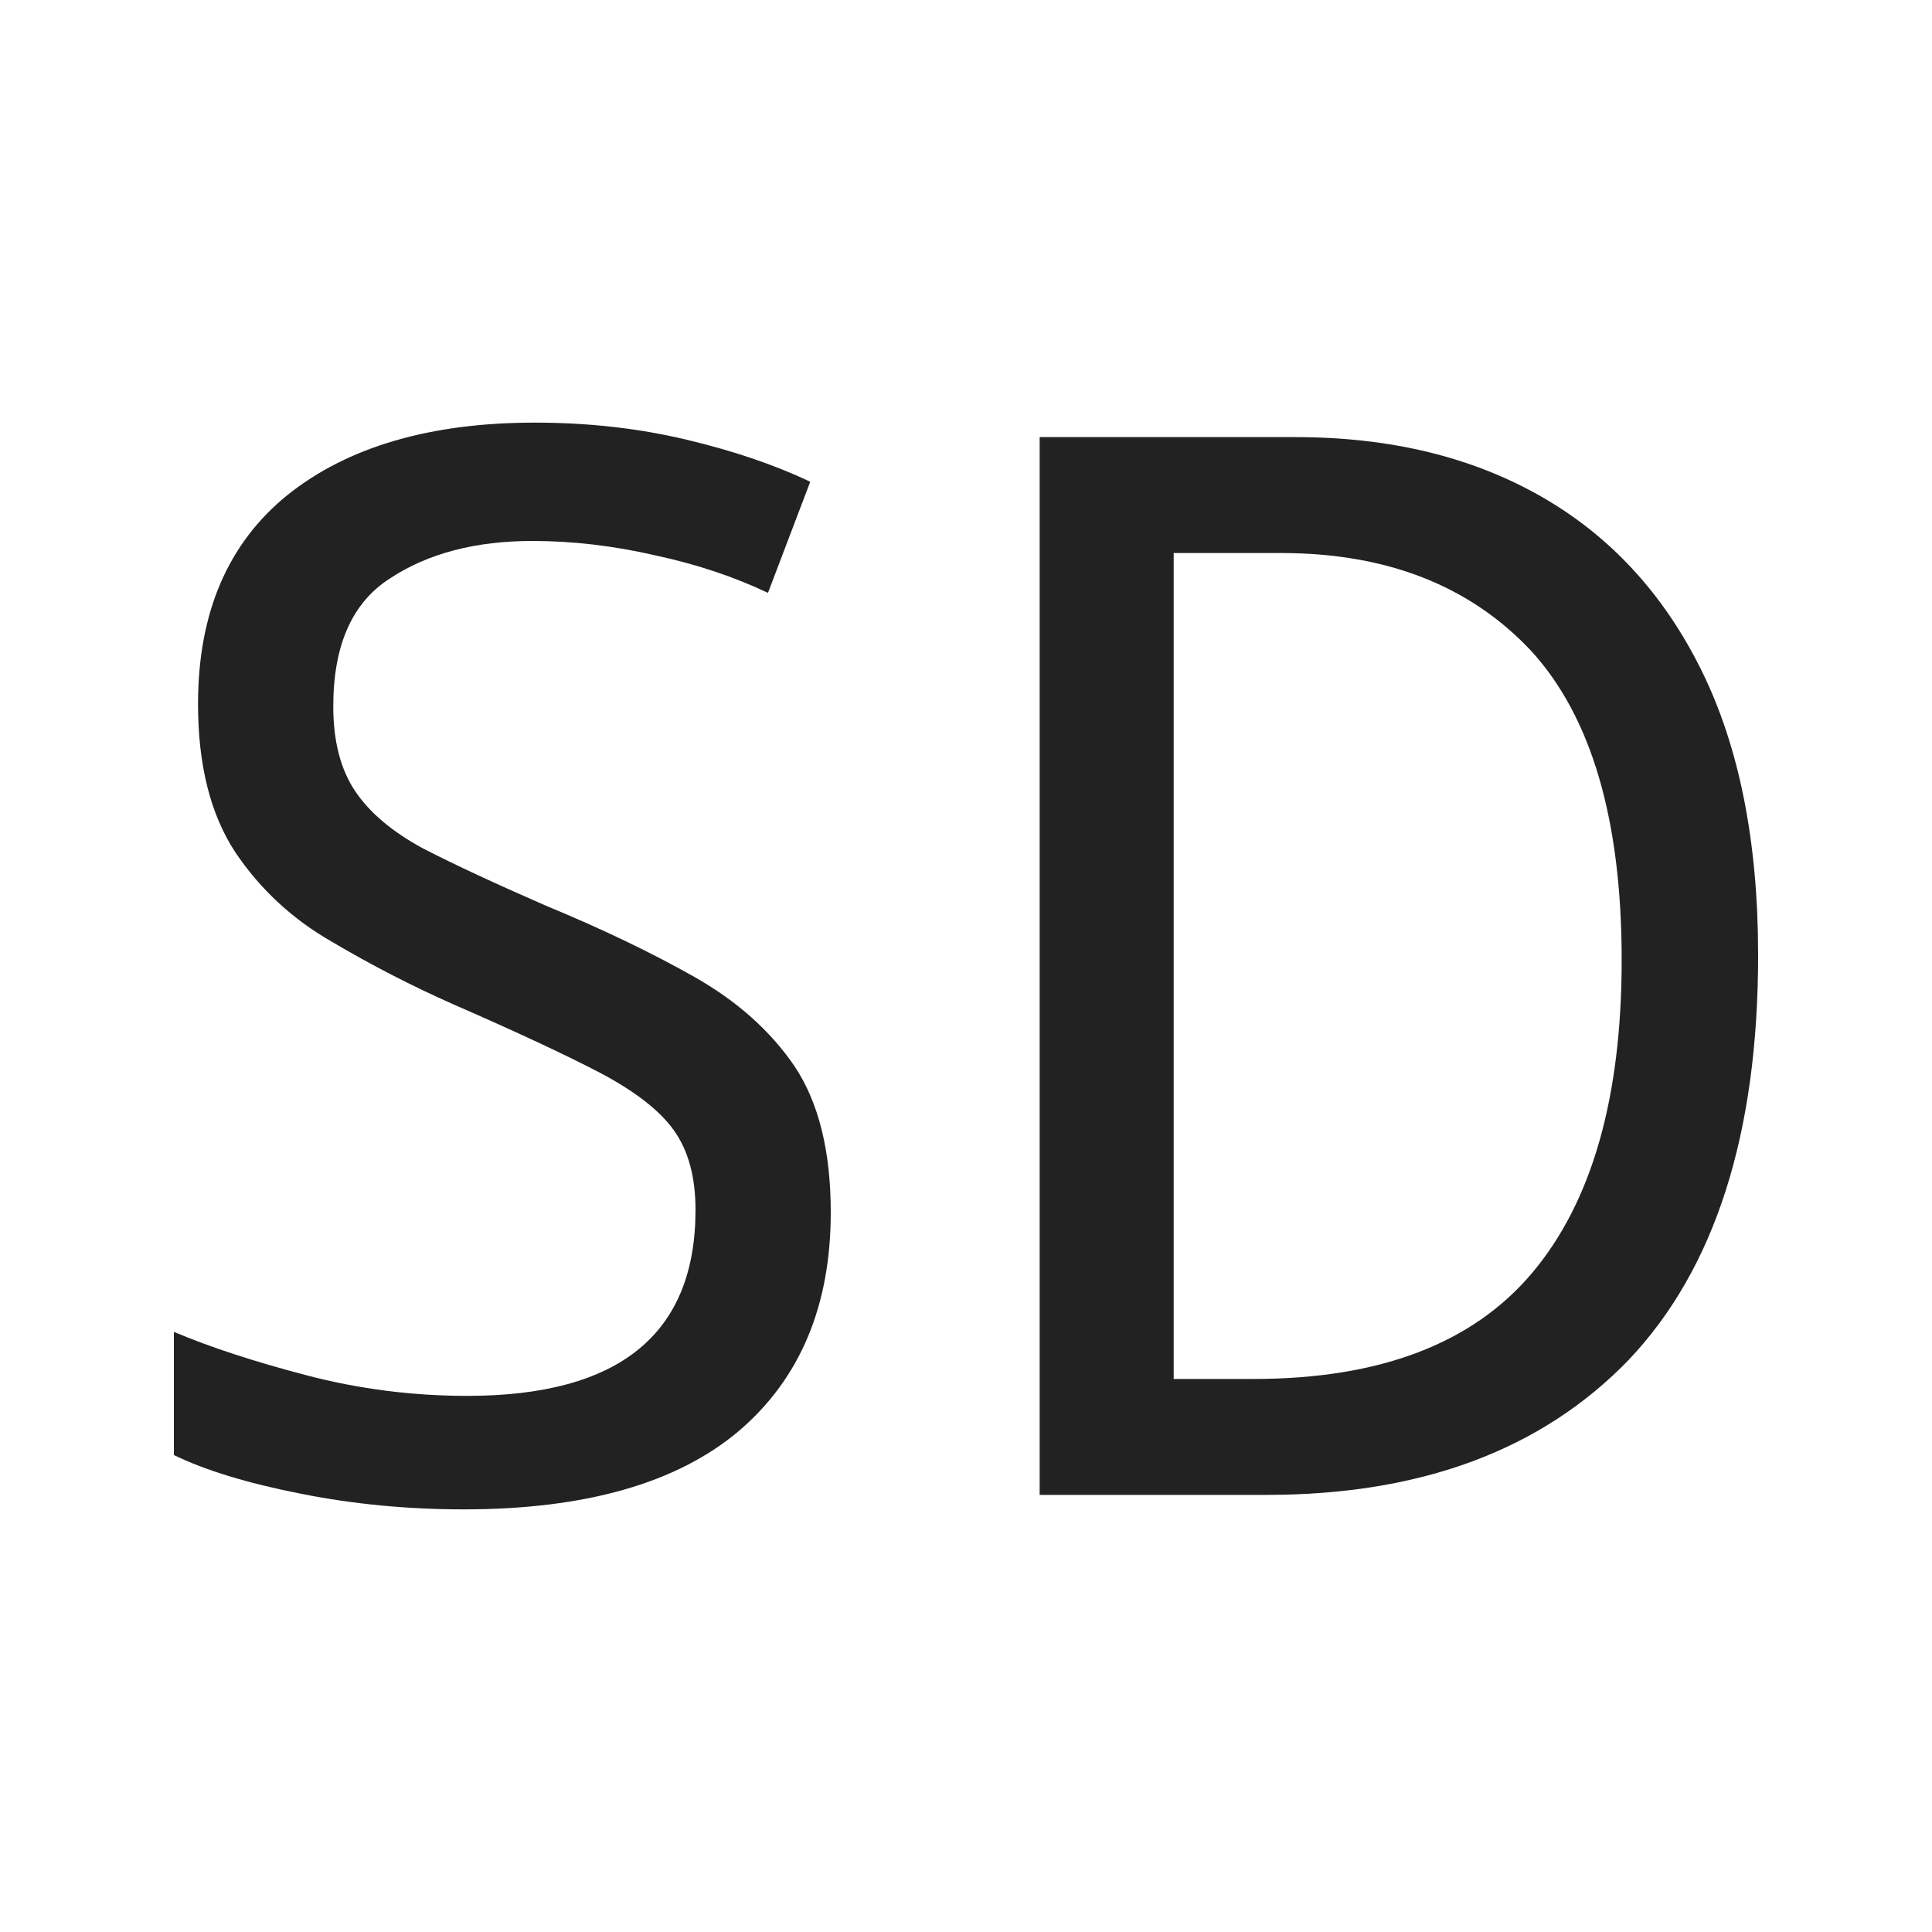
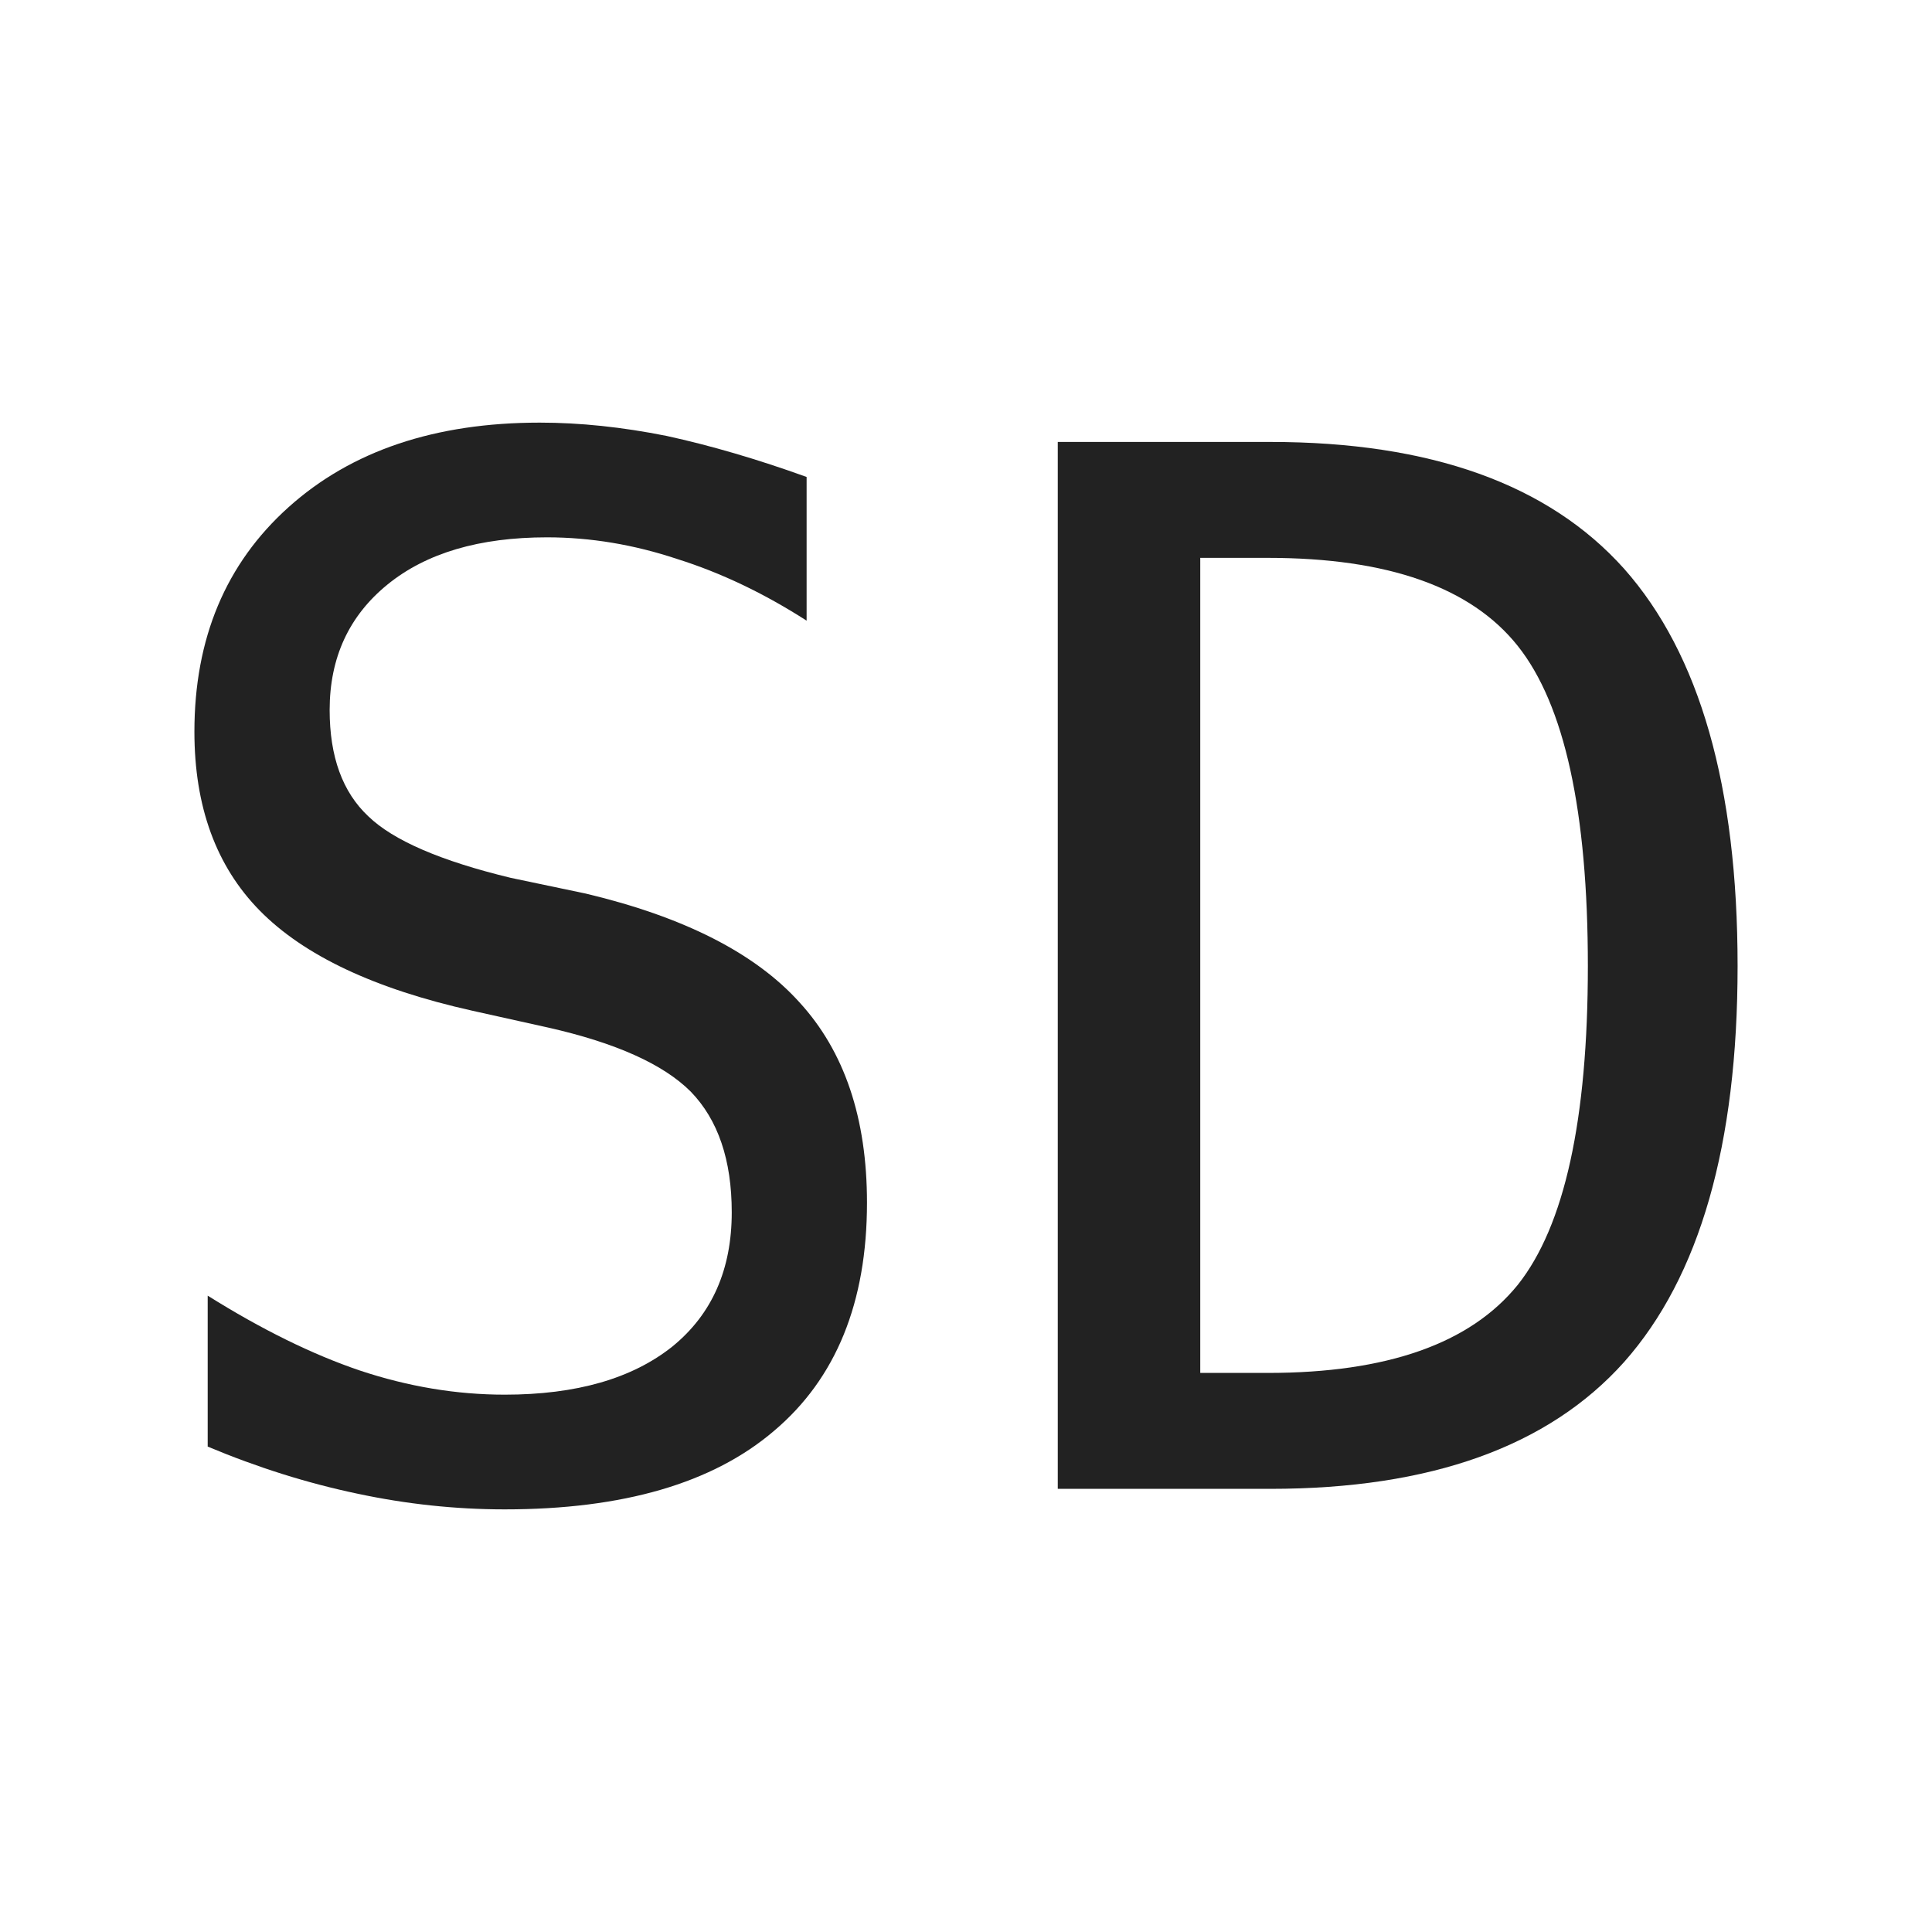
<svg xmlns="http://www.w3.org/2000/svg" width="16px" height="16px" viewBox="0 0 16 16">
-   <path d="M3.84 12.5Q3.14 12.5 2.49 12.37Q1.83 12.24 1.44 12.05V11.03Q1.89 11.22 2.54 11.39Q3.19 11.56 3.87 11.56Q5.76 11.56 5.76 10.02Q5.76 9.61 5.58 9.36Q5.41 9.12 4.98 8.89Q4.54 8.66 3.76 8.32Q3.24 8.09 2.75 7.8Q2.26 7.52 1.95 7.06Q1.64 6.59 1.64 5.83Q1.64 4.7 2.38 4.1Q3.13 3.5 4.43 3.5Q5.09 3.5 5.68 3.64Q6.27 3.78 6.71 3.99L6.36 4.91Q5.94 4.71 5.43 4.6Q4.91 4.48 4.41 4.48Q3.7 4.48 3.23 4.79Q2.76 5.09 2.76 5.85Q2.76 6.28 2.94 6.55Q3.12 6.82 3.51 7.03Q3.9 7.23 4.52 7.5Q5.22 7.79 5.75 8.09Q6.28 8.39 6.58 8.83Q6.88 9.28 6.88 10.04Q6.88 11.2 6.12 11.85Q5.35 12.5 3.84 12.5Z" fill-rule="nonzero" fill="#222222" />
-   <path d="M8.61 12.38V3.62H10.73Q11.9 3.62 12.76 4.11Q13.62 4.6 14.09 5.55Q14.56 6.5 14.56 7.91Q14.56 10.13 13.49 11.26Q12.41 12.38 10.49 12.38ZM10.38 11.42Q11.95 11.42 12.69 10.54Q13.43 9.66 13.43 7.95Q13.43 6.21 12.68 5.39Q11.92 4.58 10.61 4.58H9.72V11.42Z" fill-rule="nonzero" fill="#222222" />
+   <path d="M6.68 3.95V5.14Q6.15 4.8 5.61 4.63Q5.07 4.45 4.53 4.45Q3.69 4.45 3.21 4.84Q2.73 5.23 2.73 5.88Q2.73 6.46 3.05 6.76Q3.36 7.06 4.23 7.27L4.85 7.4Q6.07 7.69 6.62 8.3Q7.18 8.91 7.18 9.96Q7.18 11.2 6.41 11.85Q5.65 12.5 4.18 12.5Q3.57 12.5 2.96 12.37Q2.34 12.24 1.72 11.98V10.73Q2.39 11.15 2.98 11.35Q3.58 11.55 4.18 11.55Q5.07 11.55 5.57 11.15Q6.06 10.75 6.06 10.04Q6.06 9.39 5.72 9.04Q5.38 8.7 4.54 8.51L3.91 8.37Q2.7 8.1 2.15 7.54Q1.61 6.99 1.61 6.06Q1.61 4.9 2.39 4.2Q3.17 3.5 4.47 3.5Q4.97 3.5 5.52 3.61Q6.07 3.73 6.68 3.95Z" fill-rule="nonzero" fill="#222222" />
+   <path d="M10.5 11.37Q11.98 11.37 12.57 10.64Q13.15 9.91 13.15 8Q13.15 6.08 12.57 5.35Q11.99 4.62 10.5 4.62H9.94V11.37ZM10.52 3.66Q12.51 3.66 13.45 4.71Q14.39 5.77 14.39 8Q14.39 10.22 13.45 11.28Q12.51 12.33 10.52 12.33H8.76V3.66Z" fill-rule="nonzero" fill="#222222" />
</svg>
